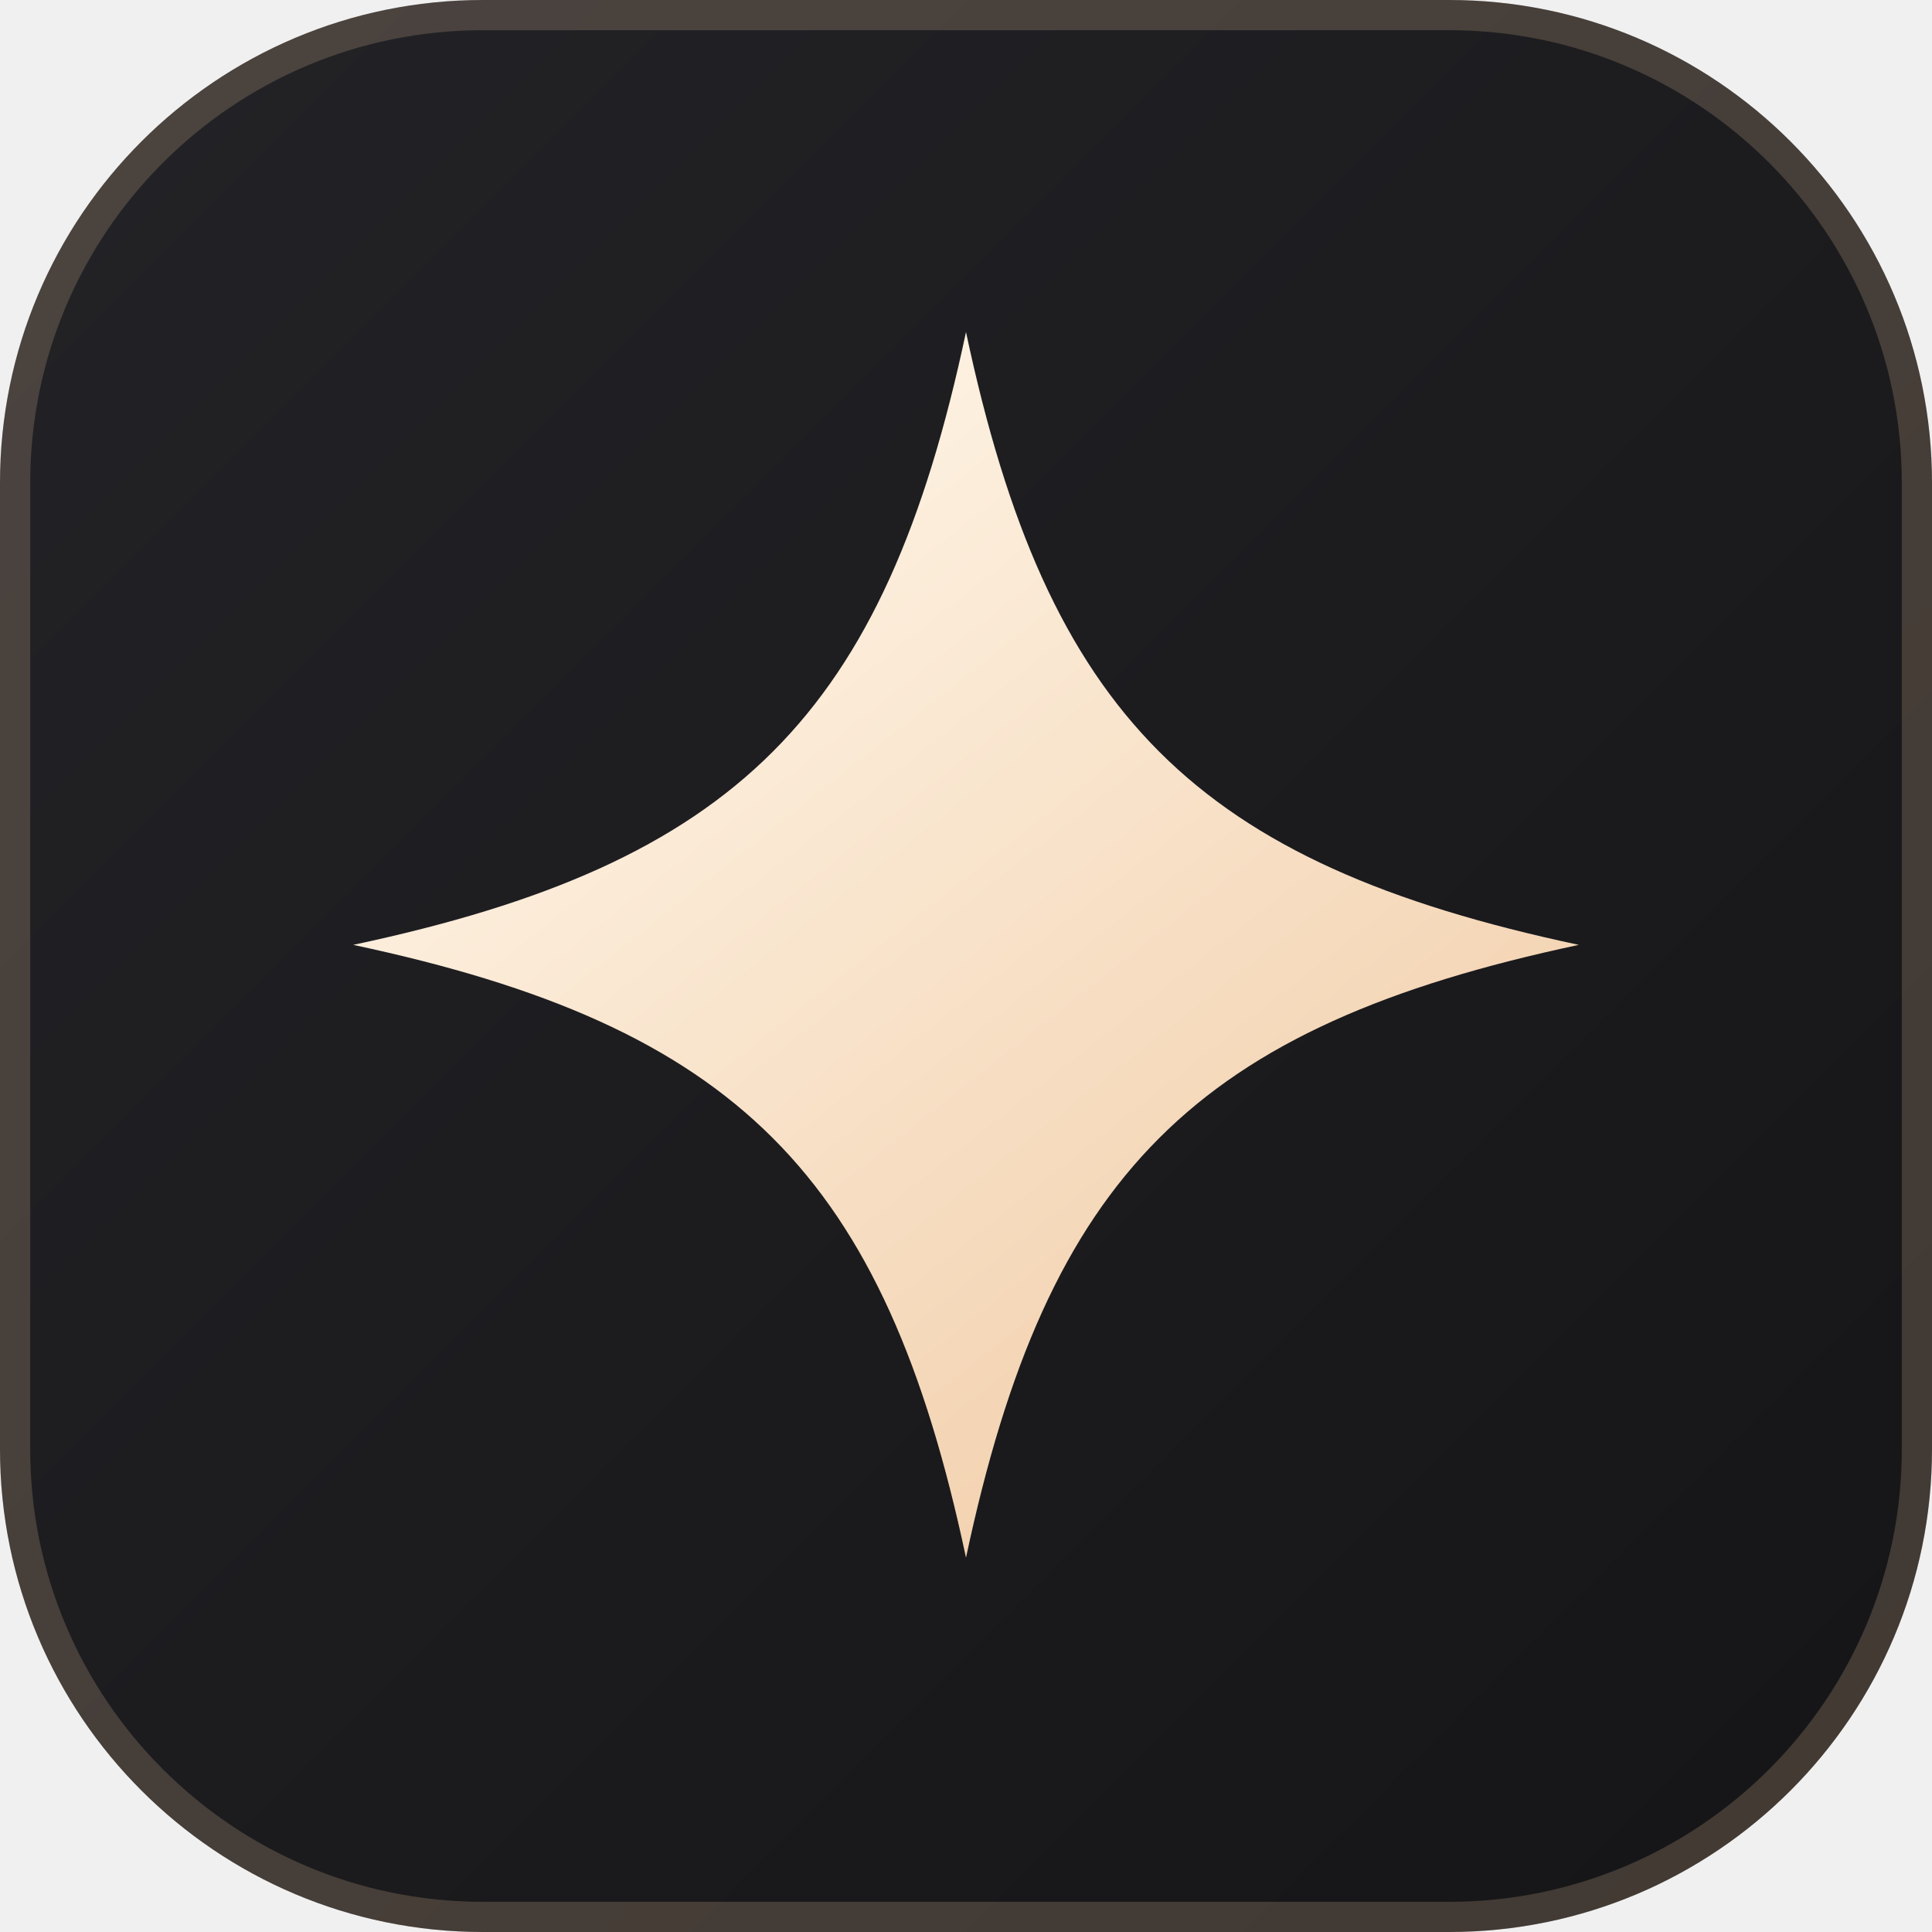
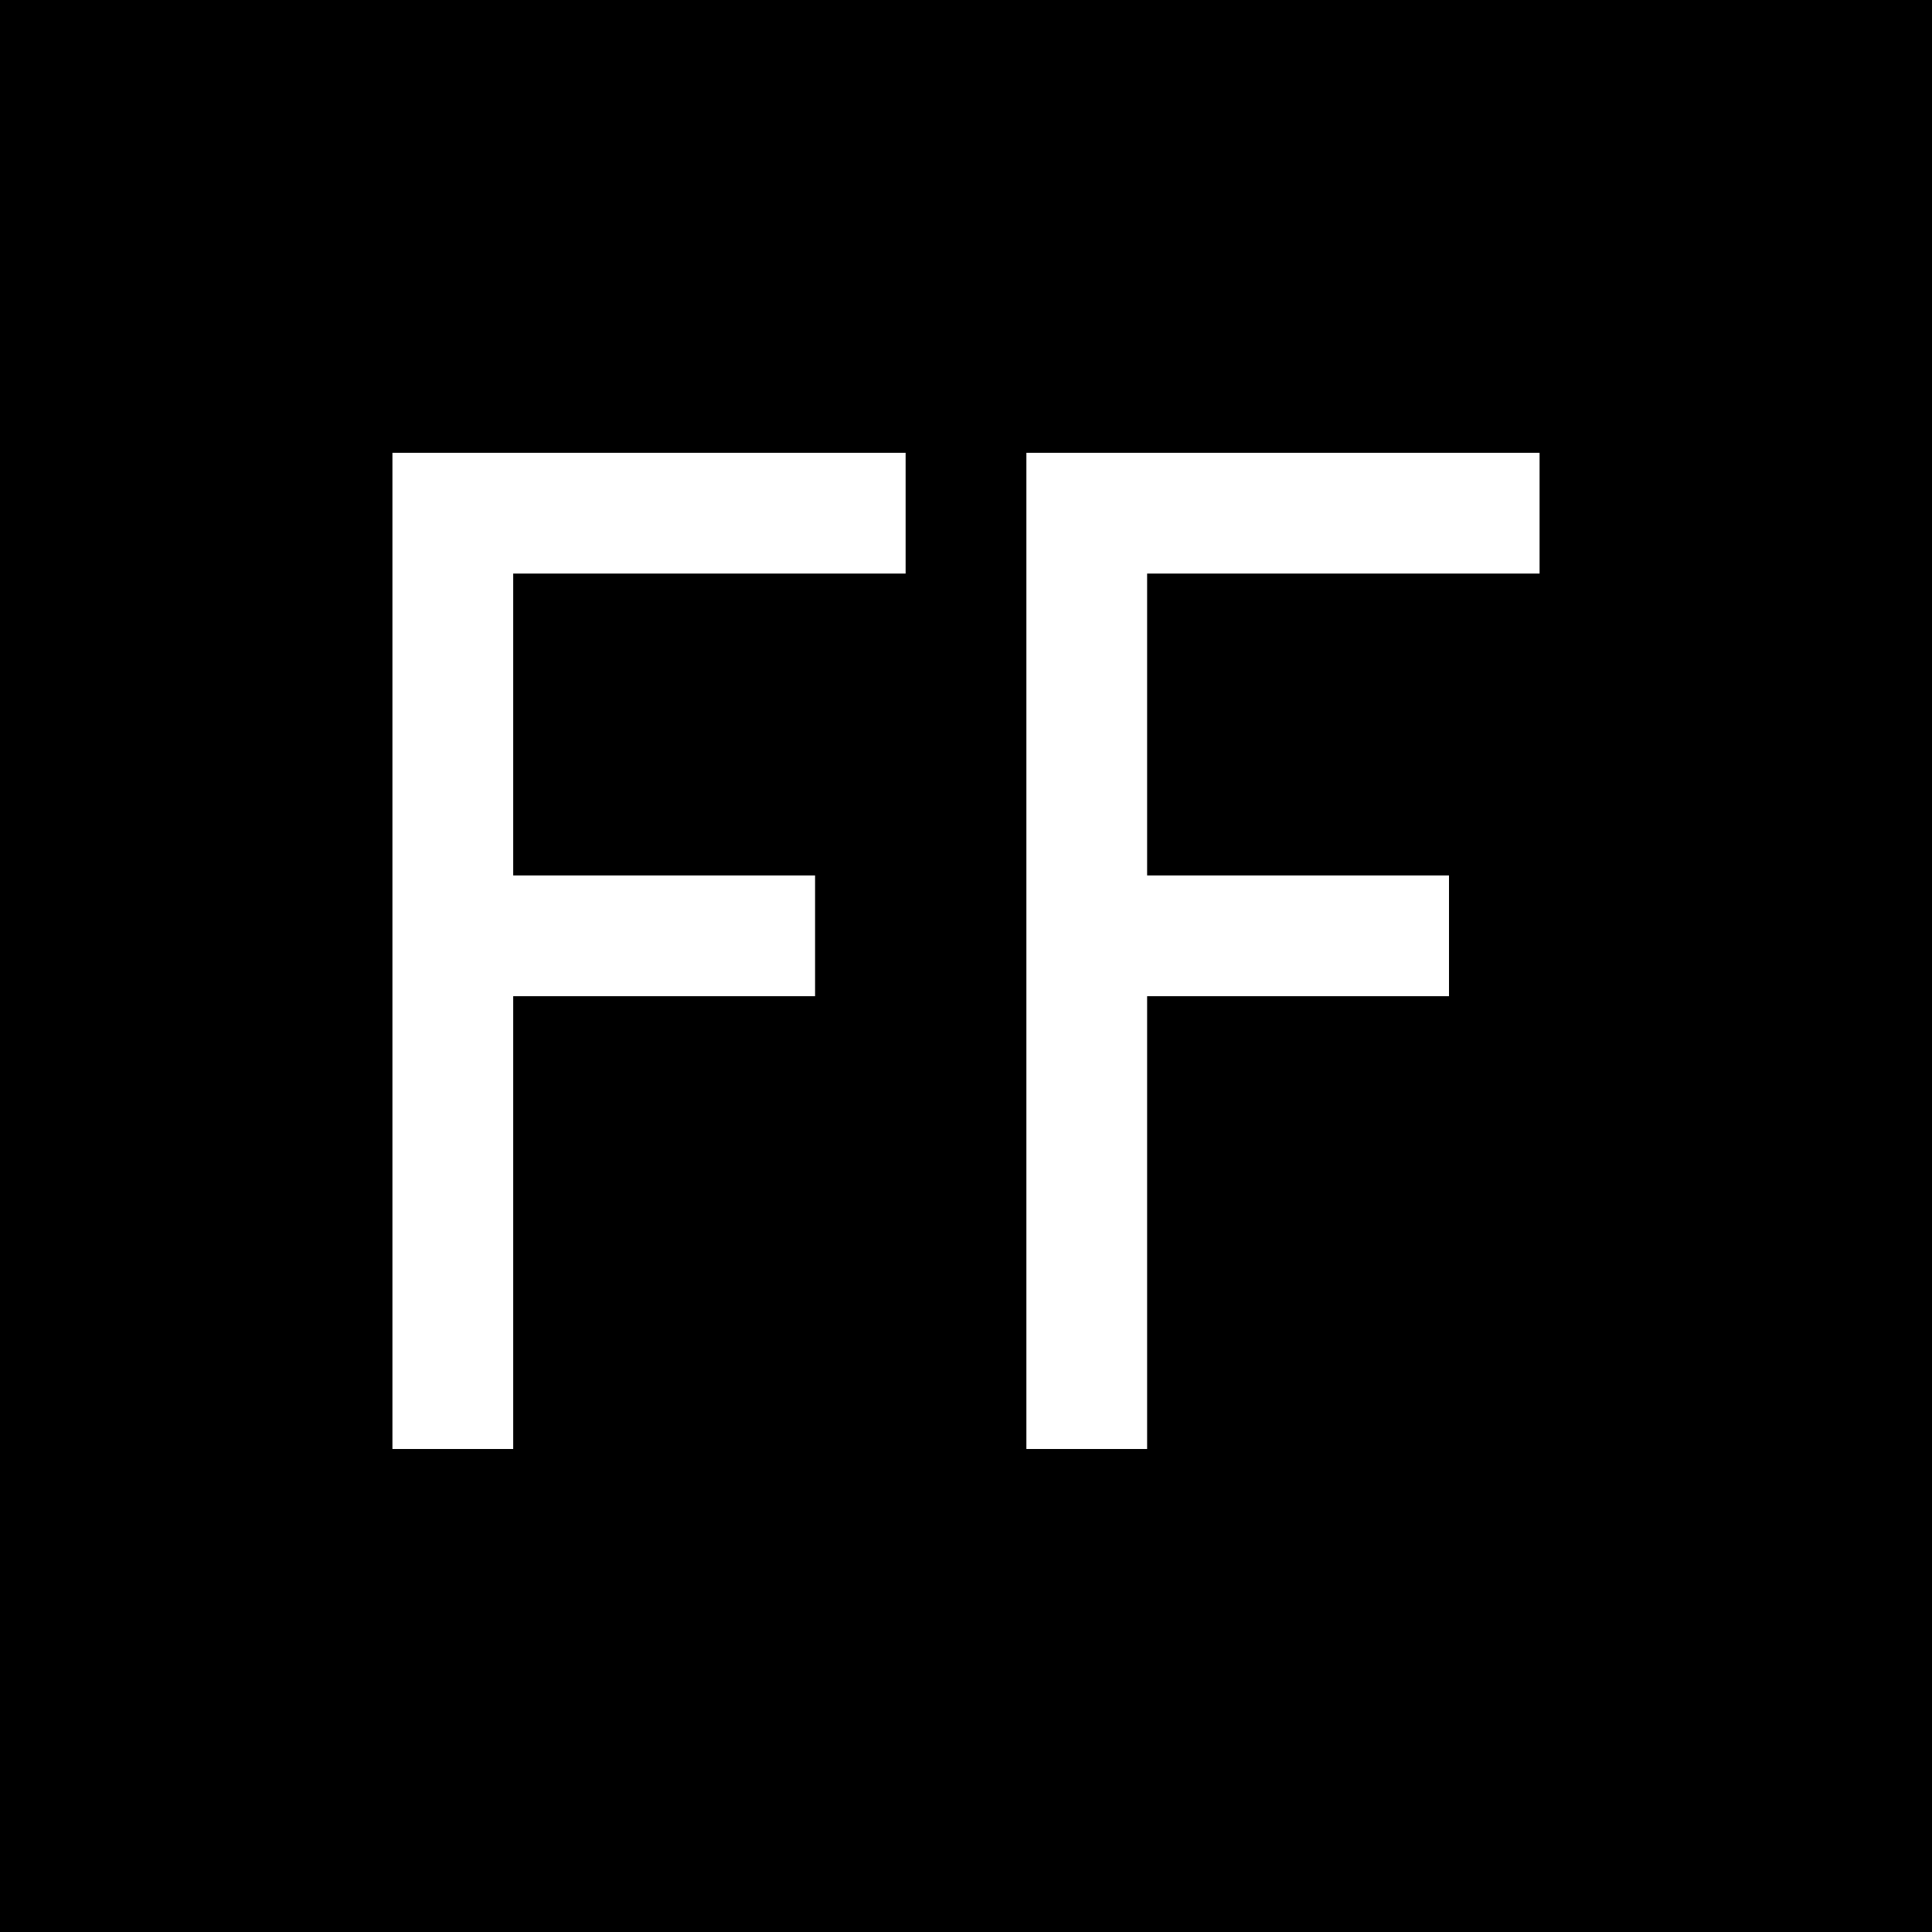
- <svg xmlns="http://www.w3.org/2000/svg" viewBox="0 0 64 64" width="64" height="64" role="img" aria-label="Portfolio monogram">
-   <defs>
-     <linearGradient id="fav-bg" x1="0" y1="0" x2="64" y2="64" gradientUnits="userSpaceOnUse">
-       <stop stop-color="#232327" />
-       <stop offset="1" stop-color="#151517" />
-     </linearGradient>
-     <linearGradient id="fav-star" x1="18" y1="14" x2="48" y2="52" gradientUnits="userSpaceOnUse">
-       <stop stop-color="#fff7ea" />
-       <stop offset="1" stop-color="#f0c9a2" />
-     </linearGradient>
-   </defs>
-   <rect width="64" height="64" rx="16" fill="url(#fav-bg)" />
-   <rect x=".5" y=".5" width="63" height="63" rx="15.5" fill="none" stroke="#f0c9a2" stroke-opacity=".2" />
-   <path d="M32 11c2.7 12.7 7.6 17.6 20.3 20.3C39.6 34 34.7 38.9 32 51.6 29.3 38.9 24.4 34 11.7 31.3 24.4 28.6 29.3 23.7 32 11Z" fill="url(#fav-star)" />
+ <svg xmlns="http://www.w3.org/2000/svg" viewBox="0 0 64 64" width="64" height="64" role="img" aria-label="FluentFable monogram">
+   <path fill="#000" d="M0 0h64v64H0z" />
+   <path fill="none" stroke="#fff" stroke-width="4" d="M15 48V17h15M15 31h12M36 48V17h15M36 31h12" />
</svg>
